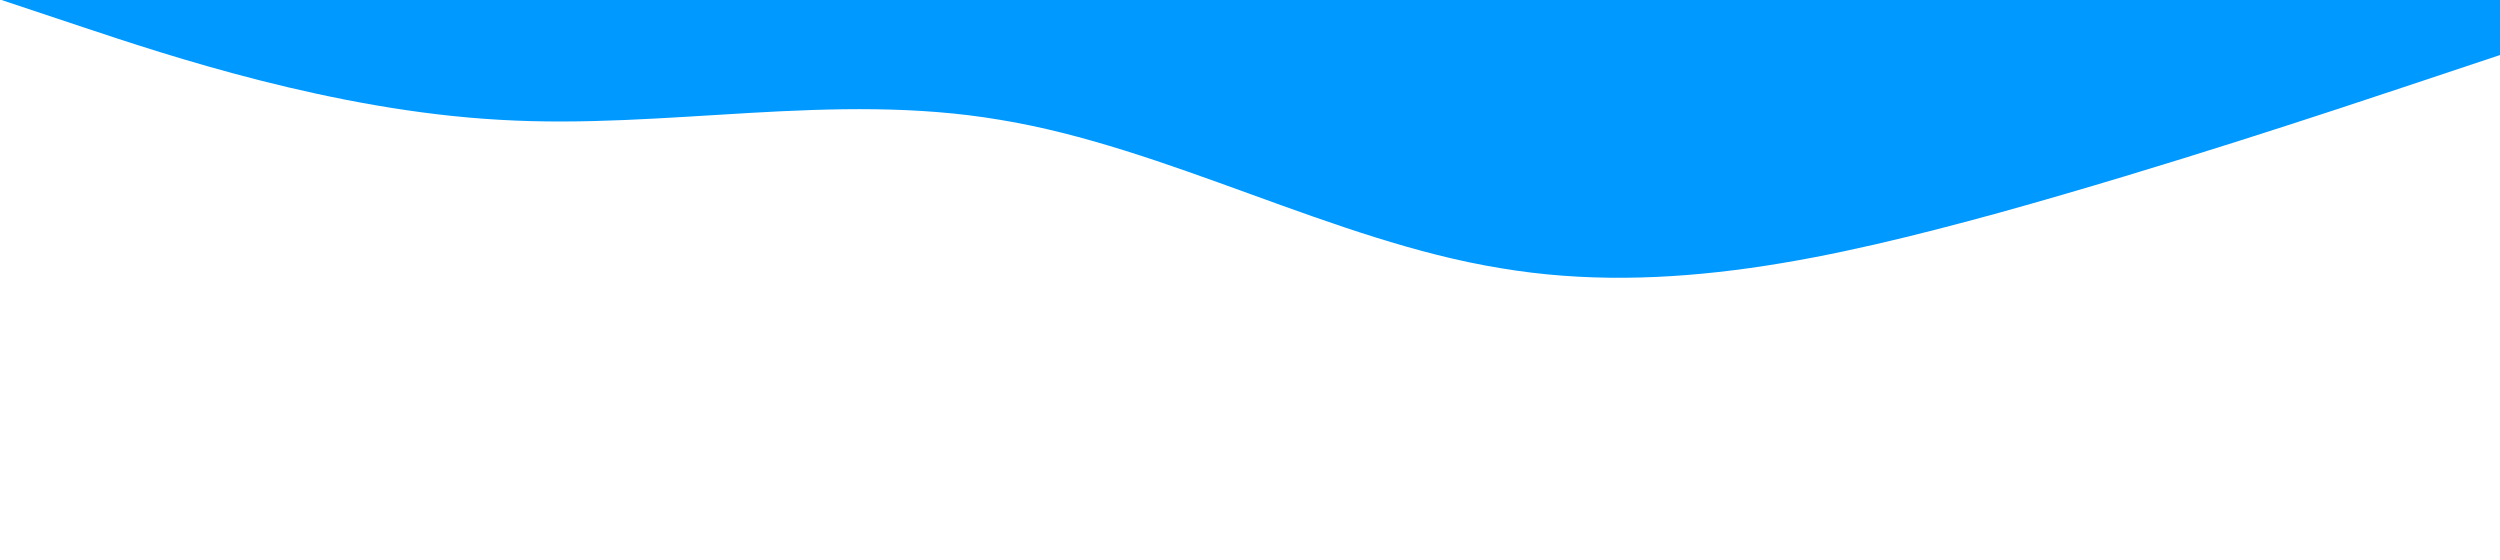
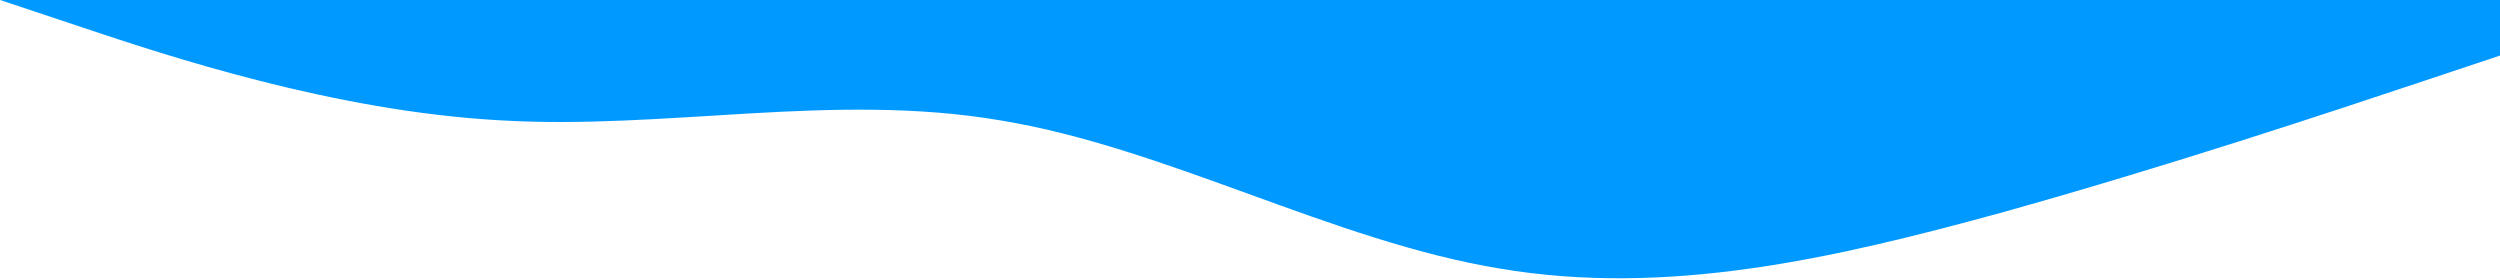
- <svg xmlns="http://www.w3.org/2000/svg" width="100%" height="100%" viewBox="0 0 1440 322" version="1.1" xml:space="preserve" style="fill-rule:evenodd;clip-rule:evenodd;stroke-linejoin:round;stroke-miterlimit:2;">
-   <g transform="matrix(-1,1.22465e-16,-1.22465e-16,-1,1440,319.712)">
+ <svg xmlns="http://www.w3.org/2000/svg" width="100%" height="100%" viewBox="0 0 1440 161" version="1.1" xml:space="preserve" style="fill-rule:evenodd;clip-rule:evenodd;stroke-linejoin:round;stroke-miterlimit:2;">
+   <g transform="matrix(-1,-1.22465e-16,1.22465e-16,-1,1440,320)">
    <path d="M0,288L48,272C96,256 192,224 288,197.3C384,171 480,149 576,165.3C672,181 768,235 864,250.7C960,267 1056,245 1152,250.7C1248,256 1344,288 1392,304L1440,320L0,320L0,288Z" style="fill:rgb(0,153,255);fill-rule:nonzero;" />
  </g>
</svg>
